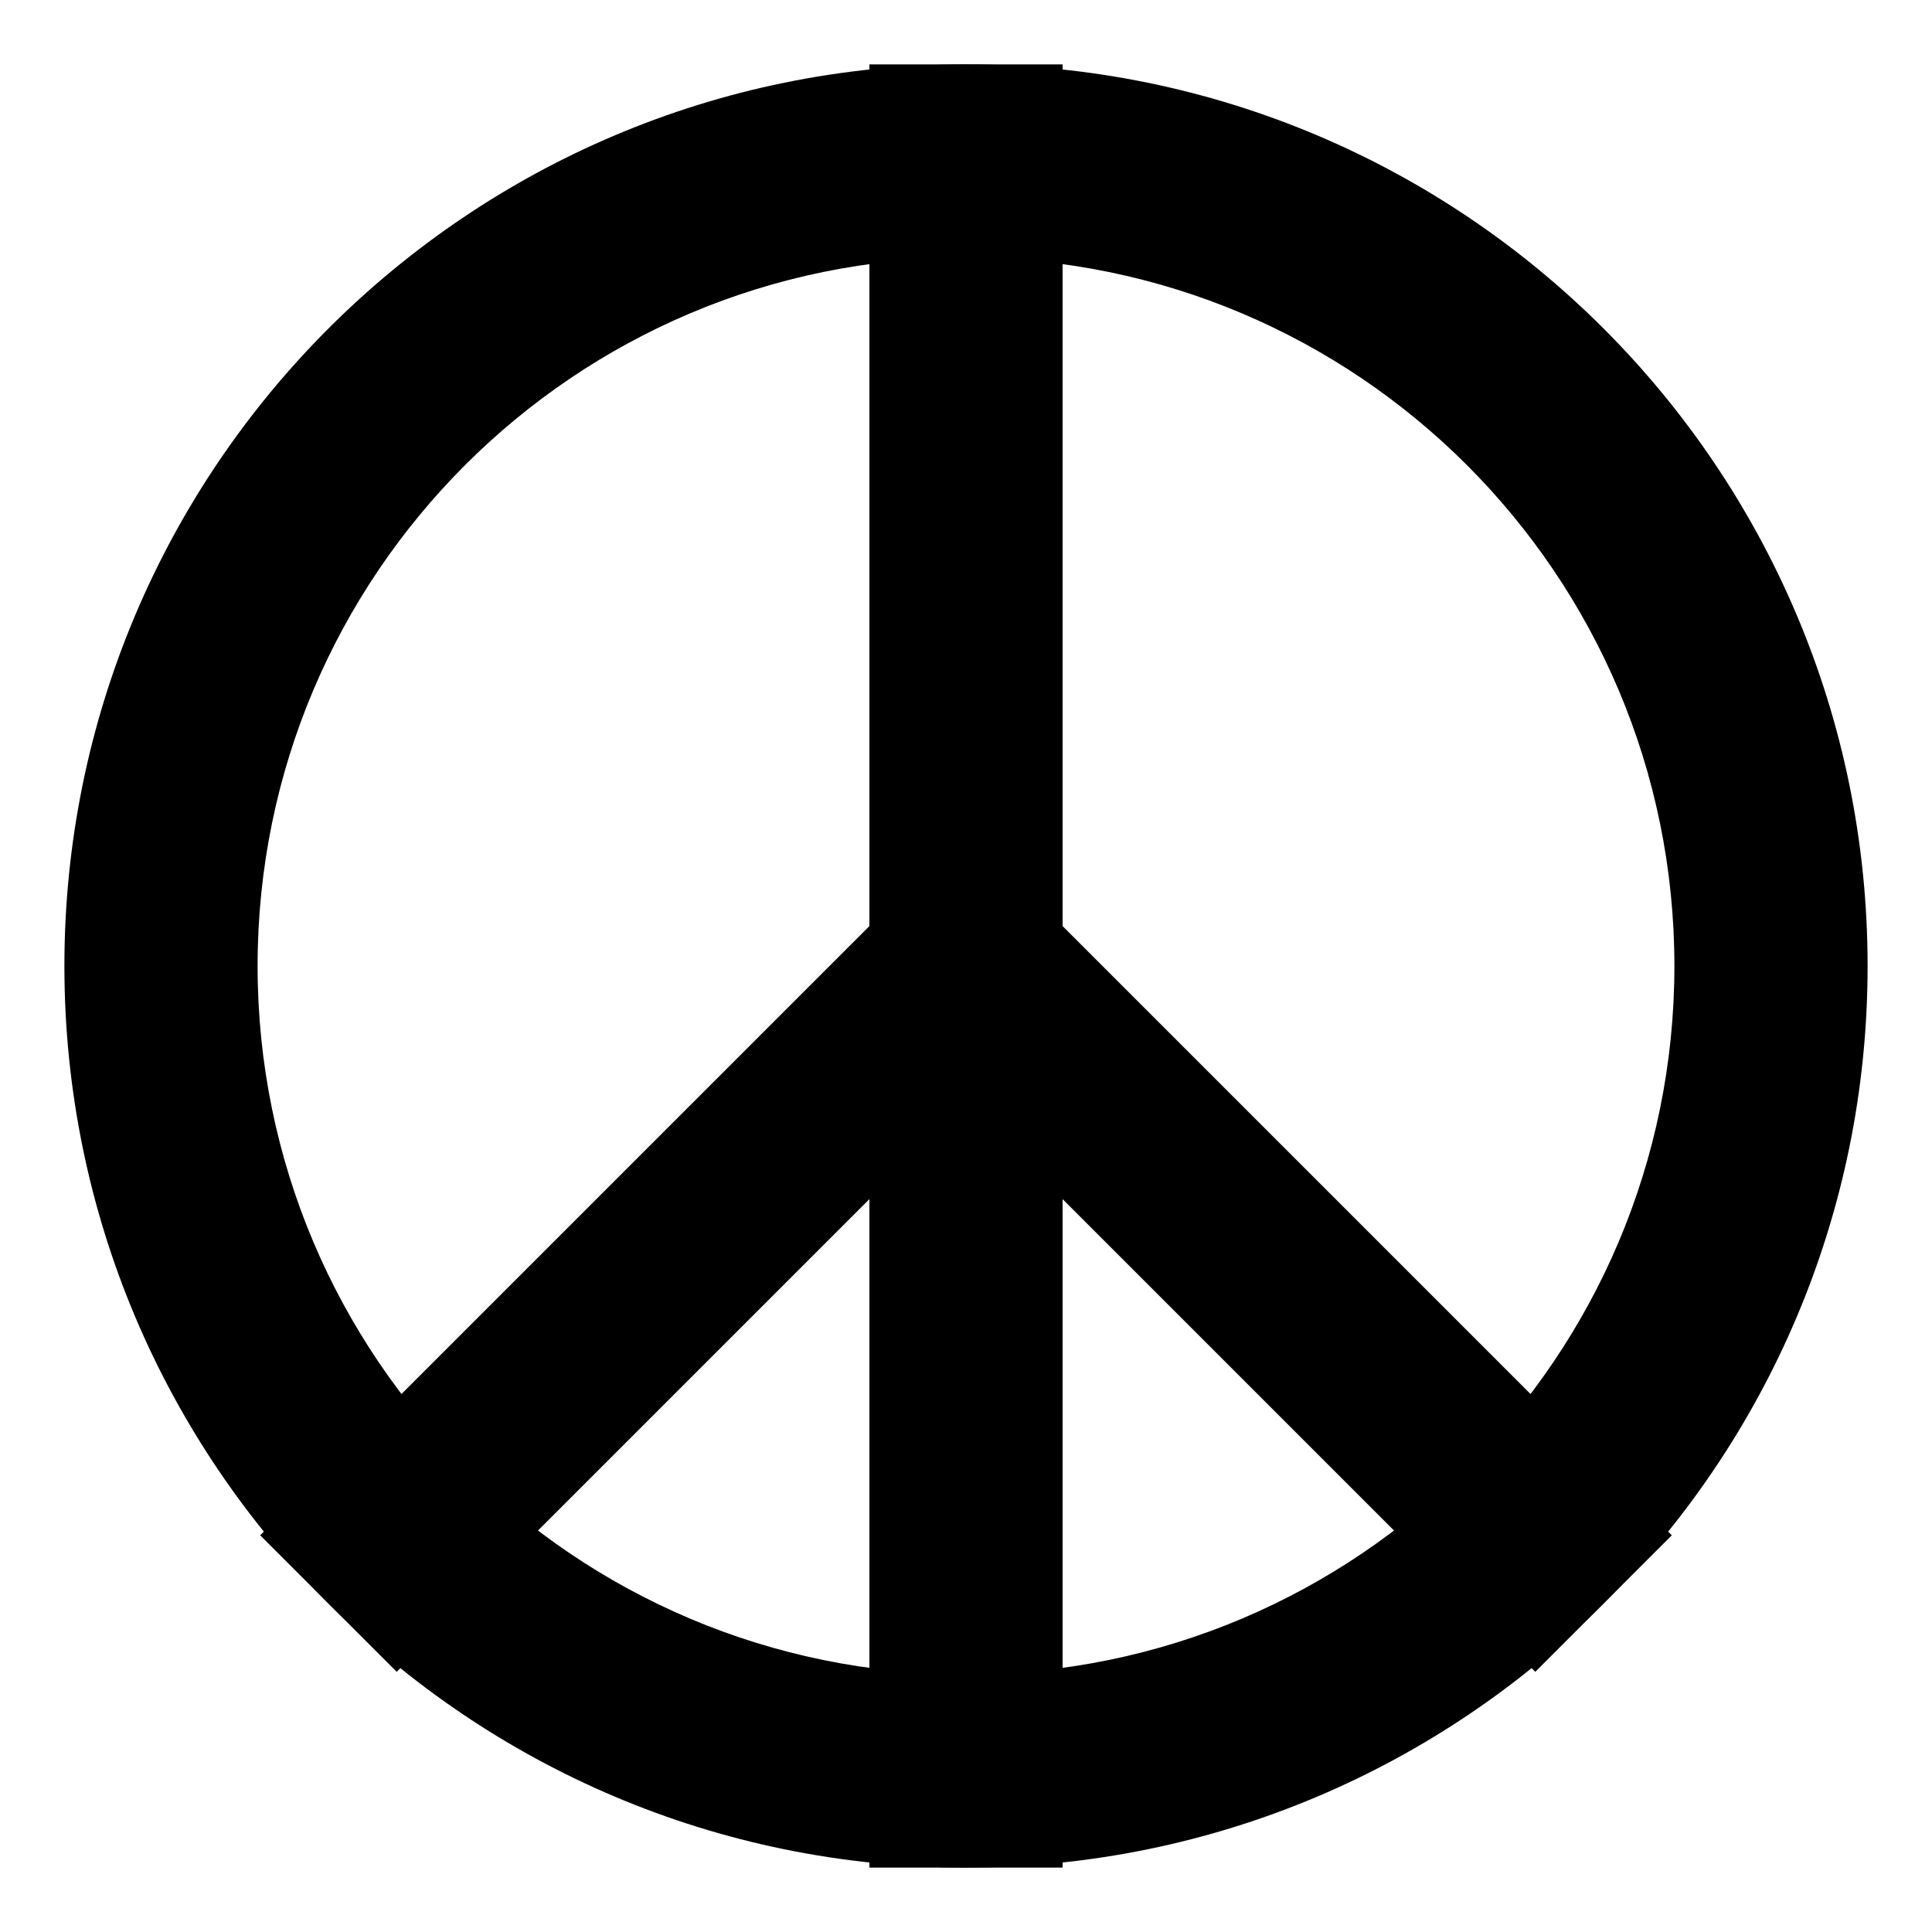
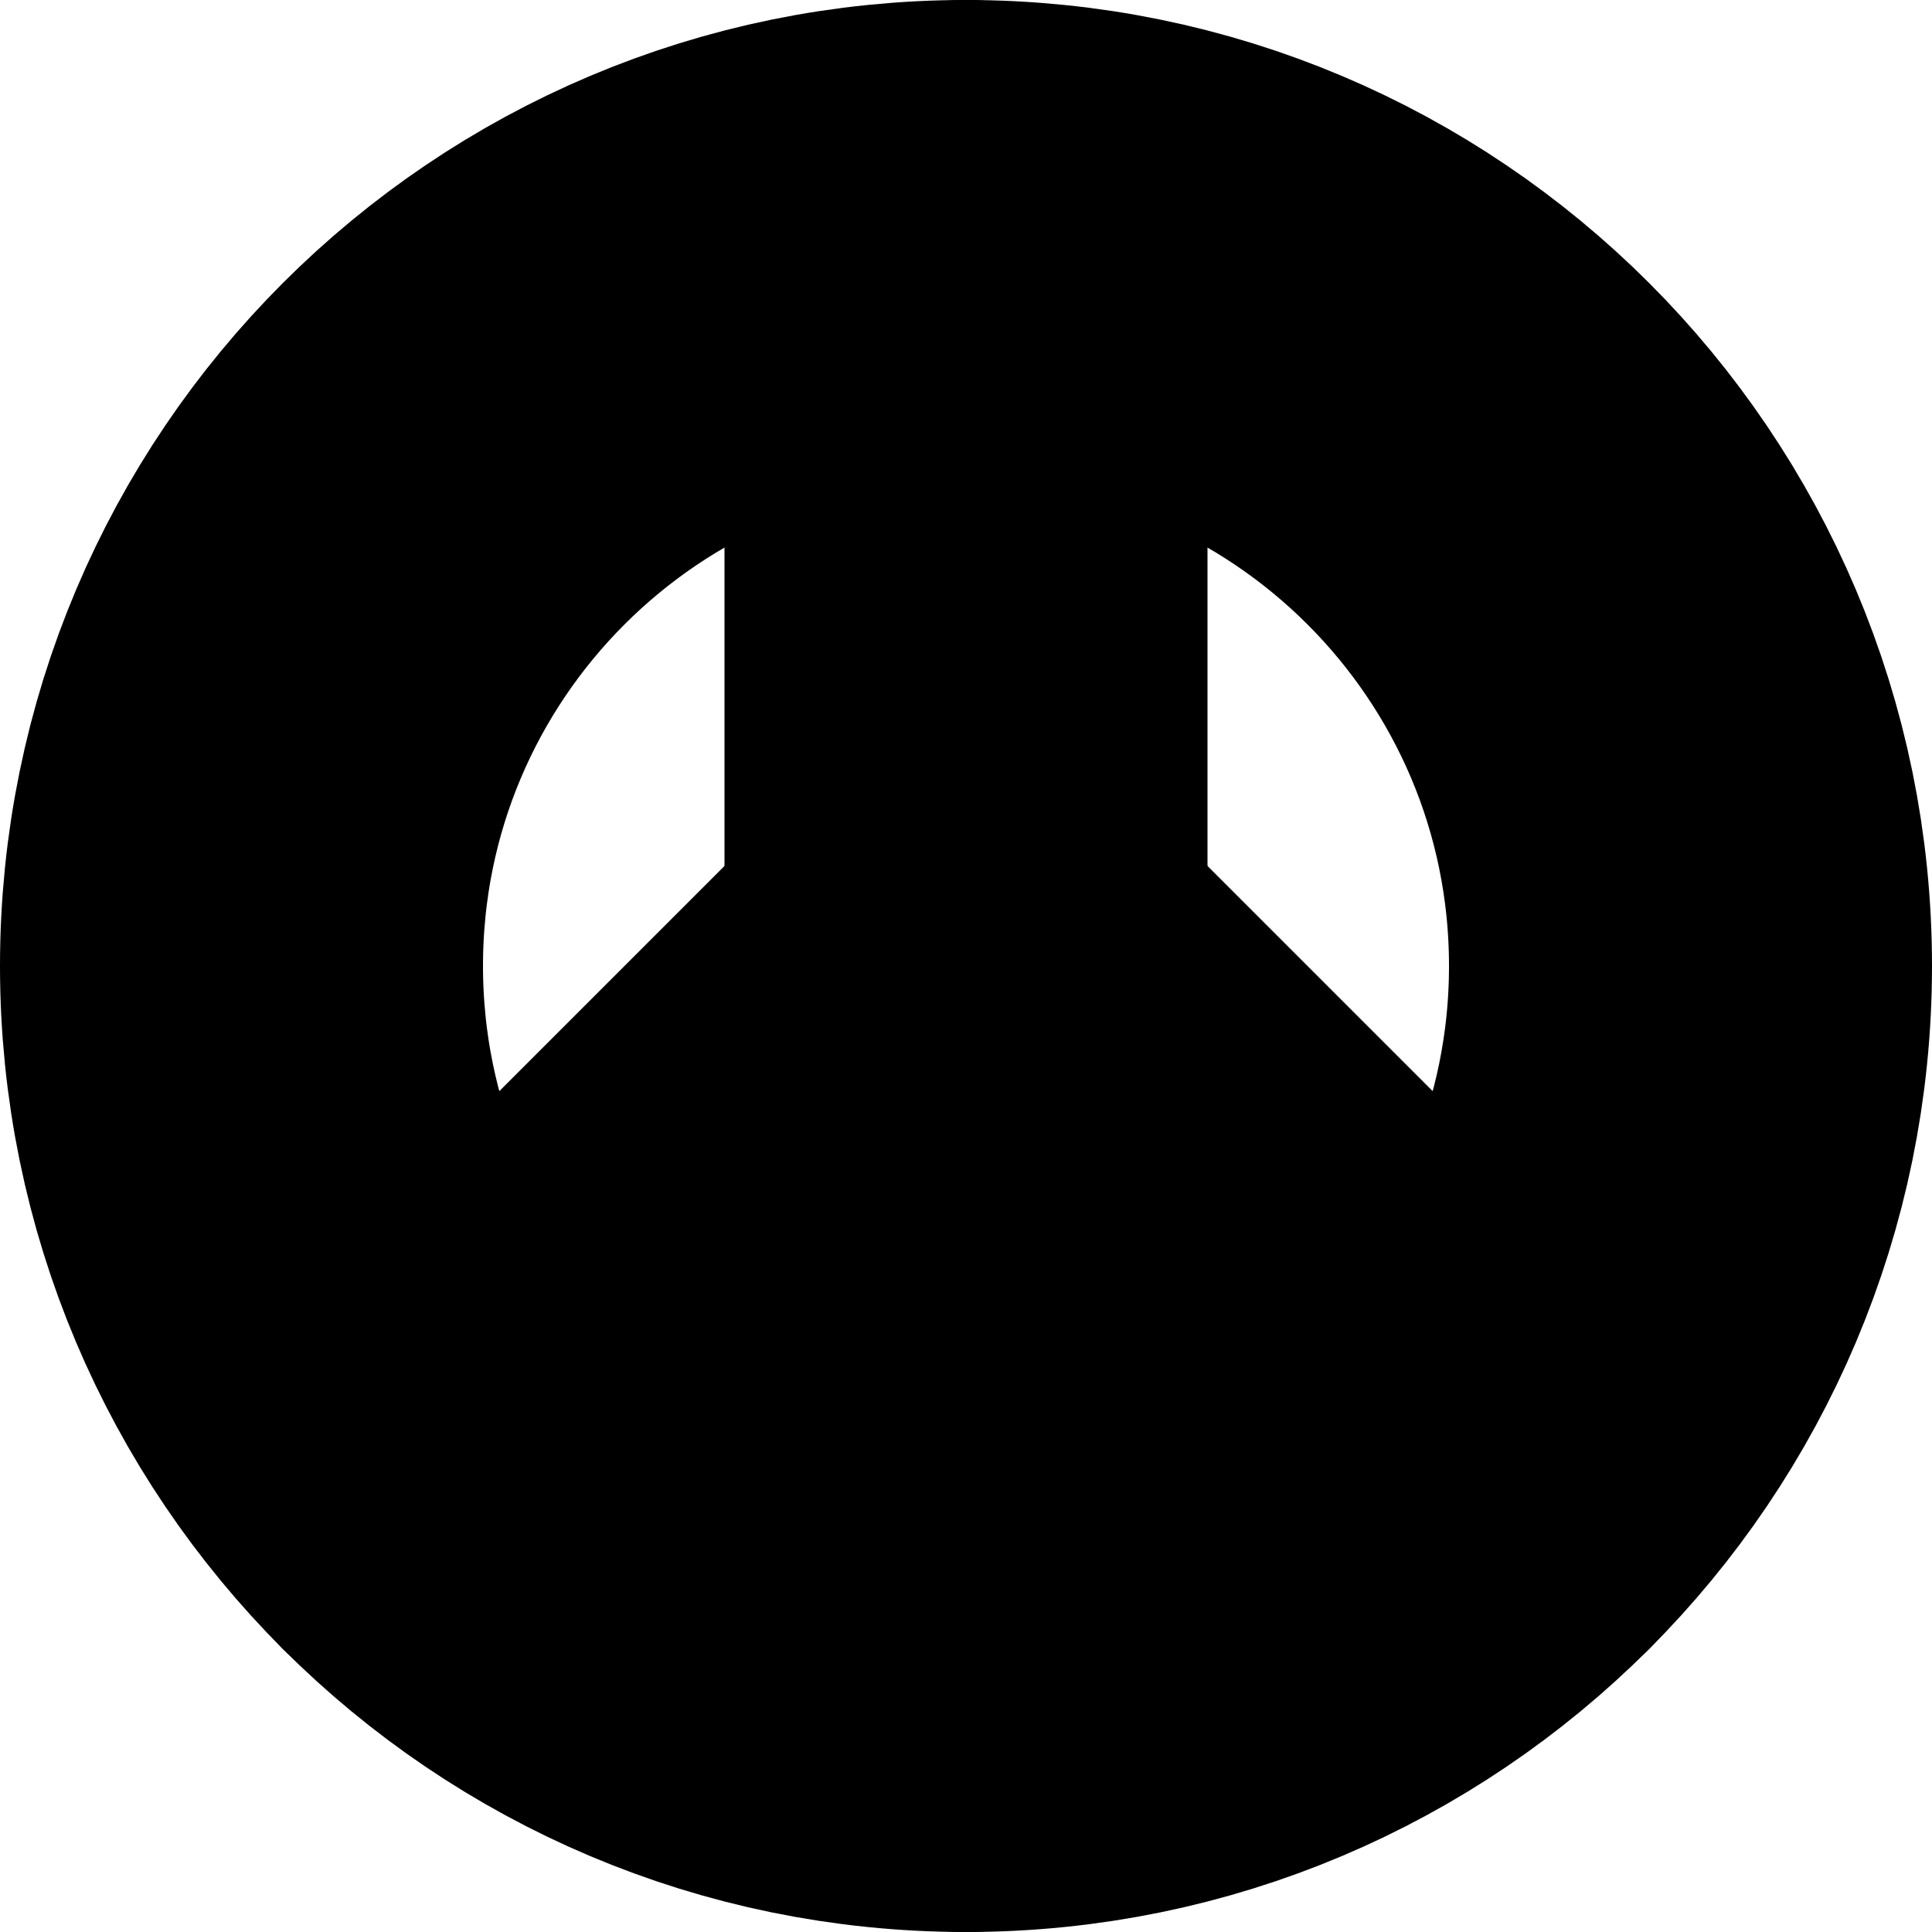
- <svg xmlns="http://www.w3.org/2000/svg" viewBox="0 0 30 30">
-   <path d="M15,1 A14,14 0 1 1 15,29 A14,14 0 1 1 15,1 Z M15,4 A11,11 0 1 0 15,26 A11,11 0 1 0 15,4 Z" fill="black" />
-   <rect x="13.5" y="1" width="3" height="28" fill="black" />
-   <polygon points="13.94,13.94 16.06,16.06 6.16,25.96 4.04,23.84" fill="black" />
-   <polygon points="16.06,13.94 25.96,23.84 23.84,25.96 13.94,16.06" fill="black" />
+ <svg xmlns="http://www.w3.org/2000/svg" width="20mm" height="20mm" viewBox="0 0 20 20" version="1.1" id="svg1">
+   <g id="layer1" fill="none" stroke="black" stroke-width="5" stroke-linecap="round" stroke-linejoin="round">
+     <circle cx="10" cy="10" r="7.5" />
+     <line x1="10" y1="2.5" x2="10" y2="17.5" />
+     <line x1="10" y1="10" x2="4.697" y2="15.303" />
+     <line x1="10" y1="10" x2="15.303" y2="15.303" />
+   </g>
</svg>
